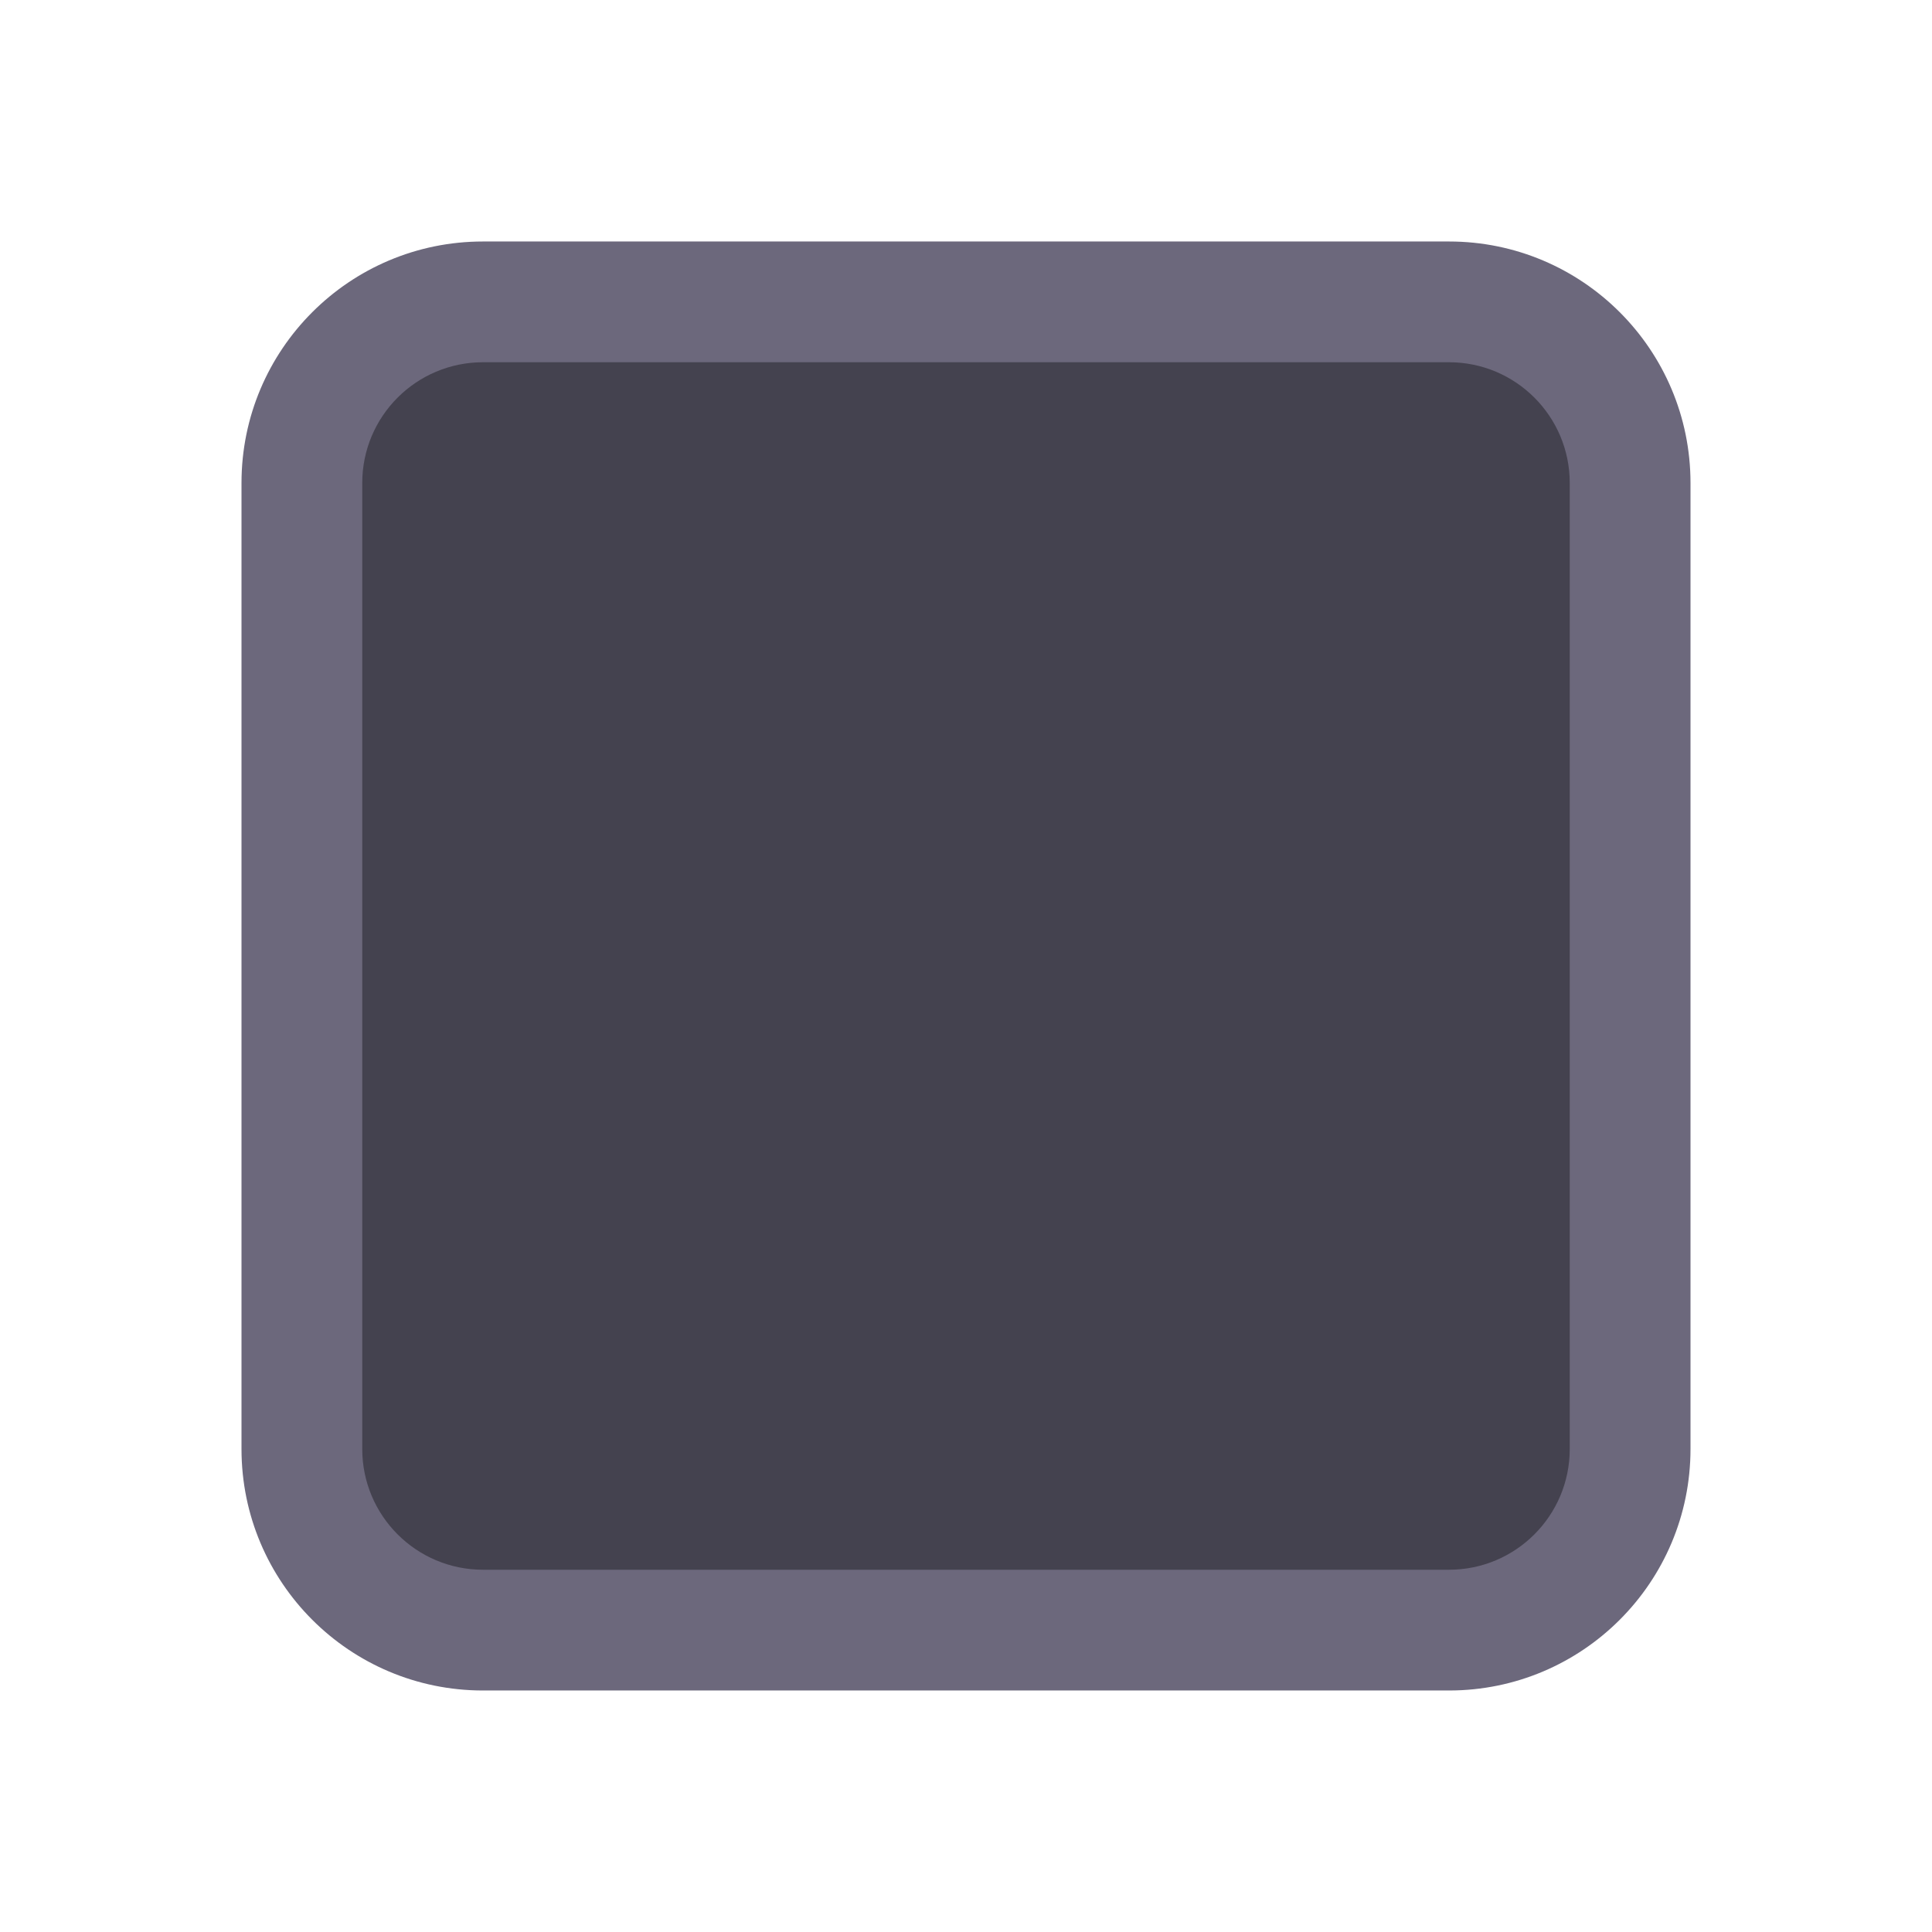
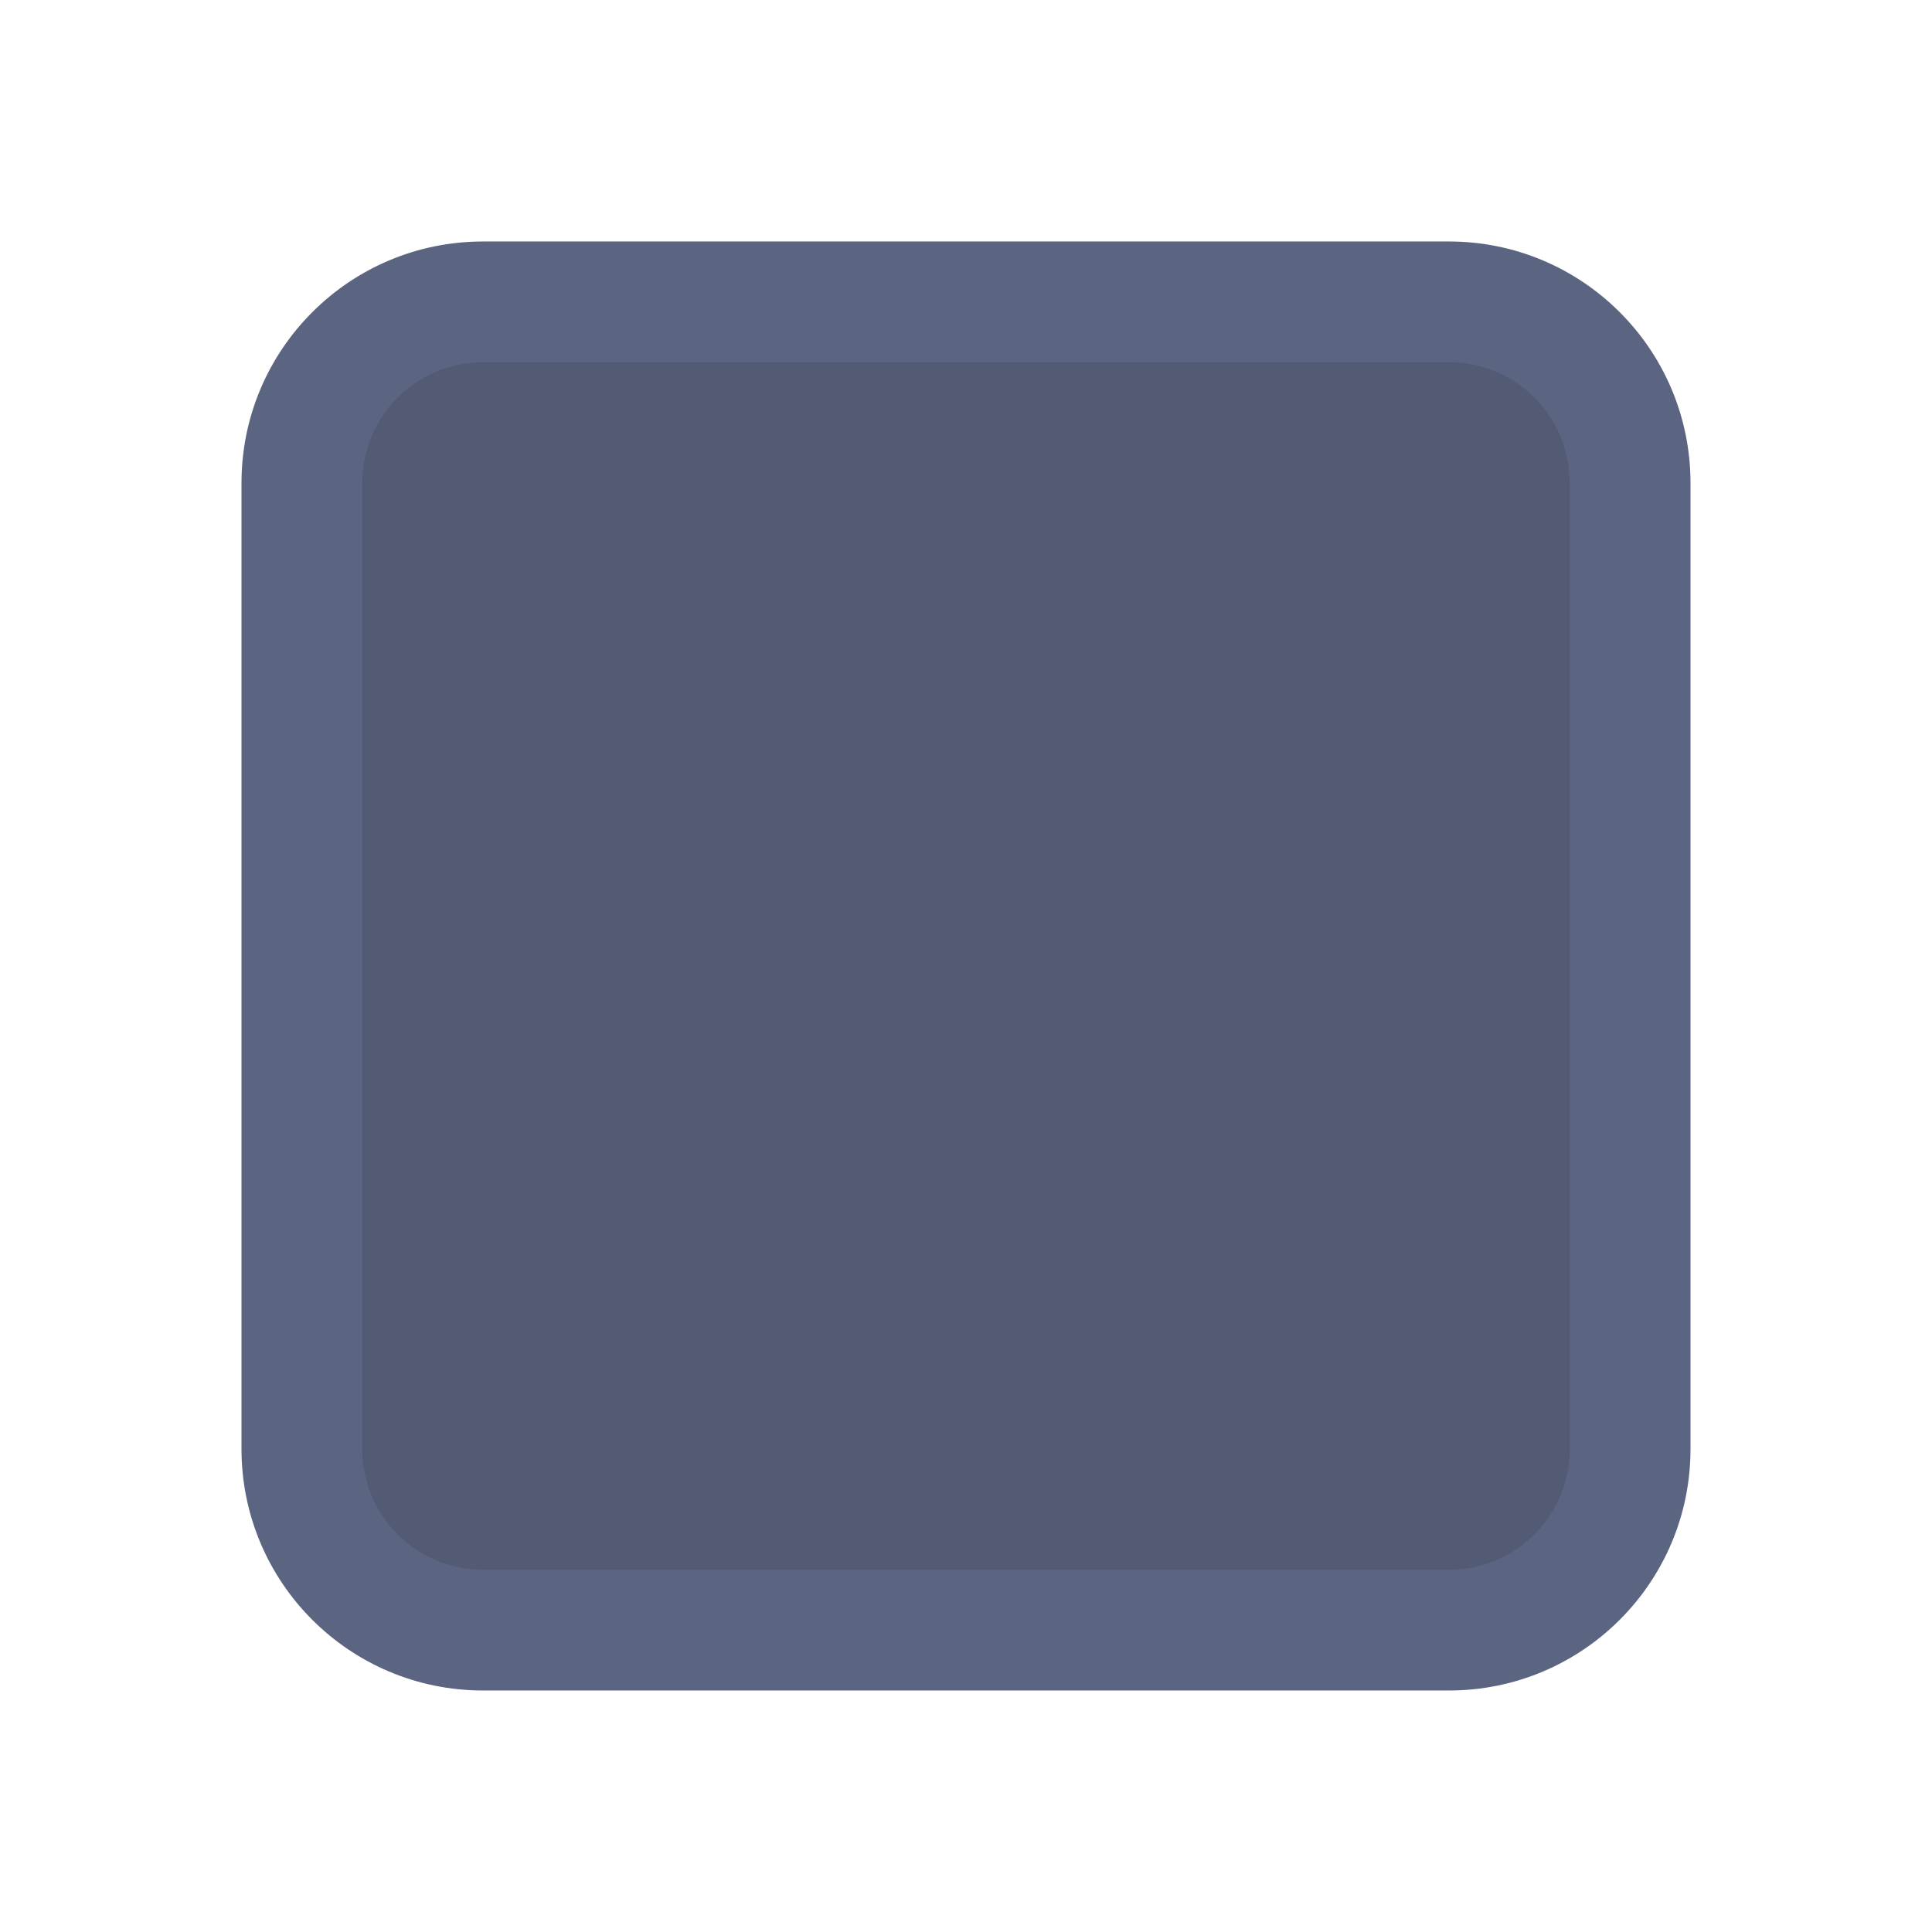
<svg xmlns="http://www.w3.org/2000/svg" width="16" height="16" viewBox="0 0 16 16" id="svg2" version="1.1">
  <defs id="defs4" />
  <g id="layer1" transform="translate(0,-1036.362)">
-     <path style="opacity:1;fill:#6c687c;fill-opacity:1;stroke:none;stroke-width:2;stroke-linecap:butt;stroke-linejoin:round;stroke-miterlimit:4;stroke-dasharray:none;stroke-dashoffset:0;stroke-opacity:1" d="m 4,1038.362 a 2,2 0 0 0 -2,2 l 0,8 a 2,2 0 0 0 2,2 l 8,0 a 2,2 0 0 0 2,-2 l 0,-8 a 2,2 0 0 0 -2,-2 l -8,0 z" id="circle4178" />
-     <path style="opacity:1;fill:#44424f;fill-opacity:1;stroke:none;stroke-width:2;stroke-linecap:butt;stroke-linejoin:round;stroke-miterlimit:4;stroke-dasharray:none;stroke-dashoffset:0;stroke-opacity:1" d="m 4,1039.362 a 1,1 0 0 0 -1,1 l 0,8 a 1,1 0 0 0 1,1 l 8,0 a 1,1 0 0 0 1,-1 l 0,-8 a 1,1 0 0 0 -1,-1 l -8,0 z" id="rect4188" />
+     <path style="opacity:1;fill:#5b6480;fill-opacity:1;stroke:none;stroke-width:2;stroke-linecap:butt;stroke-linejoin:round;stroke-miterlimit:4;stroke-dasharray:none;stroke-dashoffset:0;stroke-opacity:1" d="m 4,1038.362 a 2,2 0 0 0 -2,2 l 0,8 a 2,2 0 0 0 2,2 l 8,0 a 2,2 0 0 0 2,-2 l 0,-8 a 2,2 0 0 0 -2,-2 l -8,0 z" id="circle4178" />
+     <path style="opacity:1;fill:#525a74;fill-opacity:1;stroke:none;stroke-width:2;stroke-linecap:butt;stroke-linejoin:round;stroke-miterlimit:4;stroke-dasharray:none;stroke-dashoffset:0;stroke-opacity:1" d="m 4,1039.362 a 1,1 0 0 0 -1,1 l 0,8 a 1,1 0 0 0 1,1 l 8,0 a 1,1 0 0 0 1,-1 l 0,-8 a 1,1 0 0 0 -1,-1 l -8,0 z" id="rect4188" />
  </g>
</svg>
